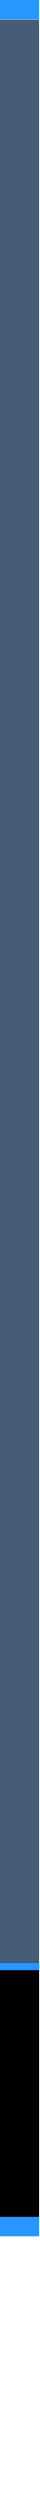
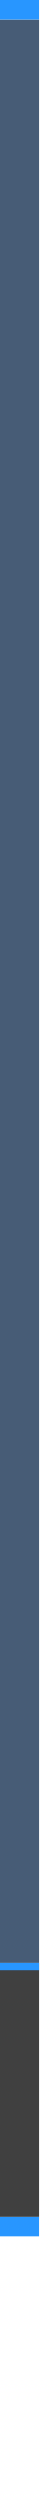
<svg xmlns="http://www.w3.org/2000/svg" width="4" height="256" viewBox="0 0 4 256">
-   <rect x="0" y="2" width="4" height="225" fill="#0a2649" fill-opacity="0.75" />
+   <defs>
+     <clipPath id="body-area">
+       <rect x="-16" y="0" width="48" height="201" />
+     </clipPath>
+   </defs>
+   <rect x="0" y="2" width="4" height="225" fill="#0a2649" fill-opacity="0.75" clip-path="url(#body-area)" />
  <rect x="0" y="0" width="4" height="2" fill="#2896ff" />
  <rect x="0" y="227" width="4" height="2" fill="#2896ff" />
  <g>
-     <rect x="0" y="201" width="4" height="26" fill="black" />
+     <rect x="0" y="201" width="4" height="26" fill="black" fill-opacity="0.75" />
    <rect x="0" y="201" width="4" height="0.75" fill="#2896ff" />
  </g>
</svg>
